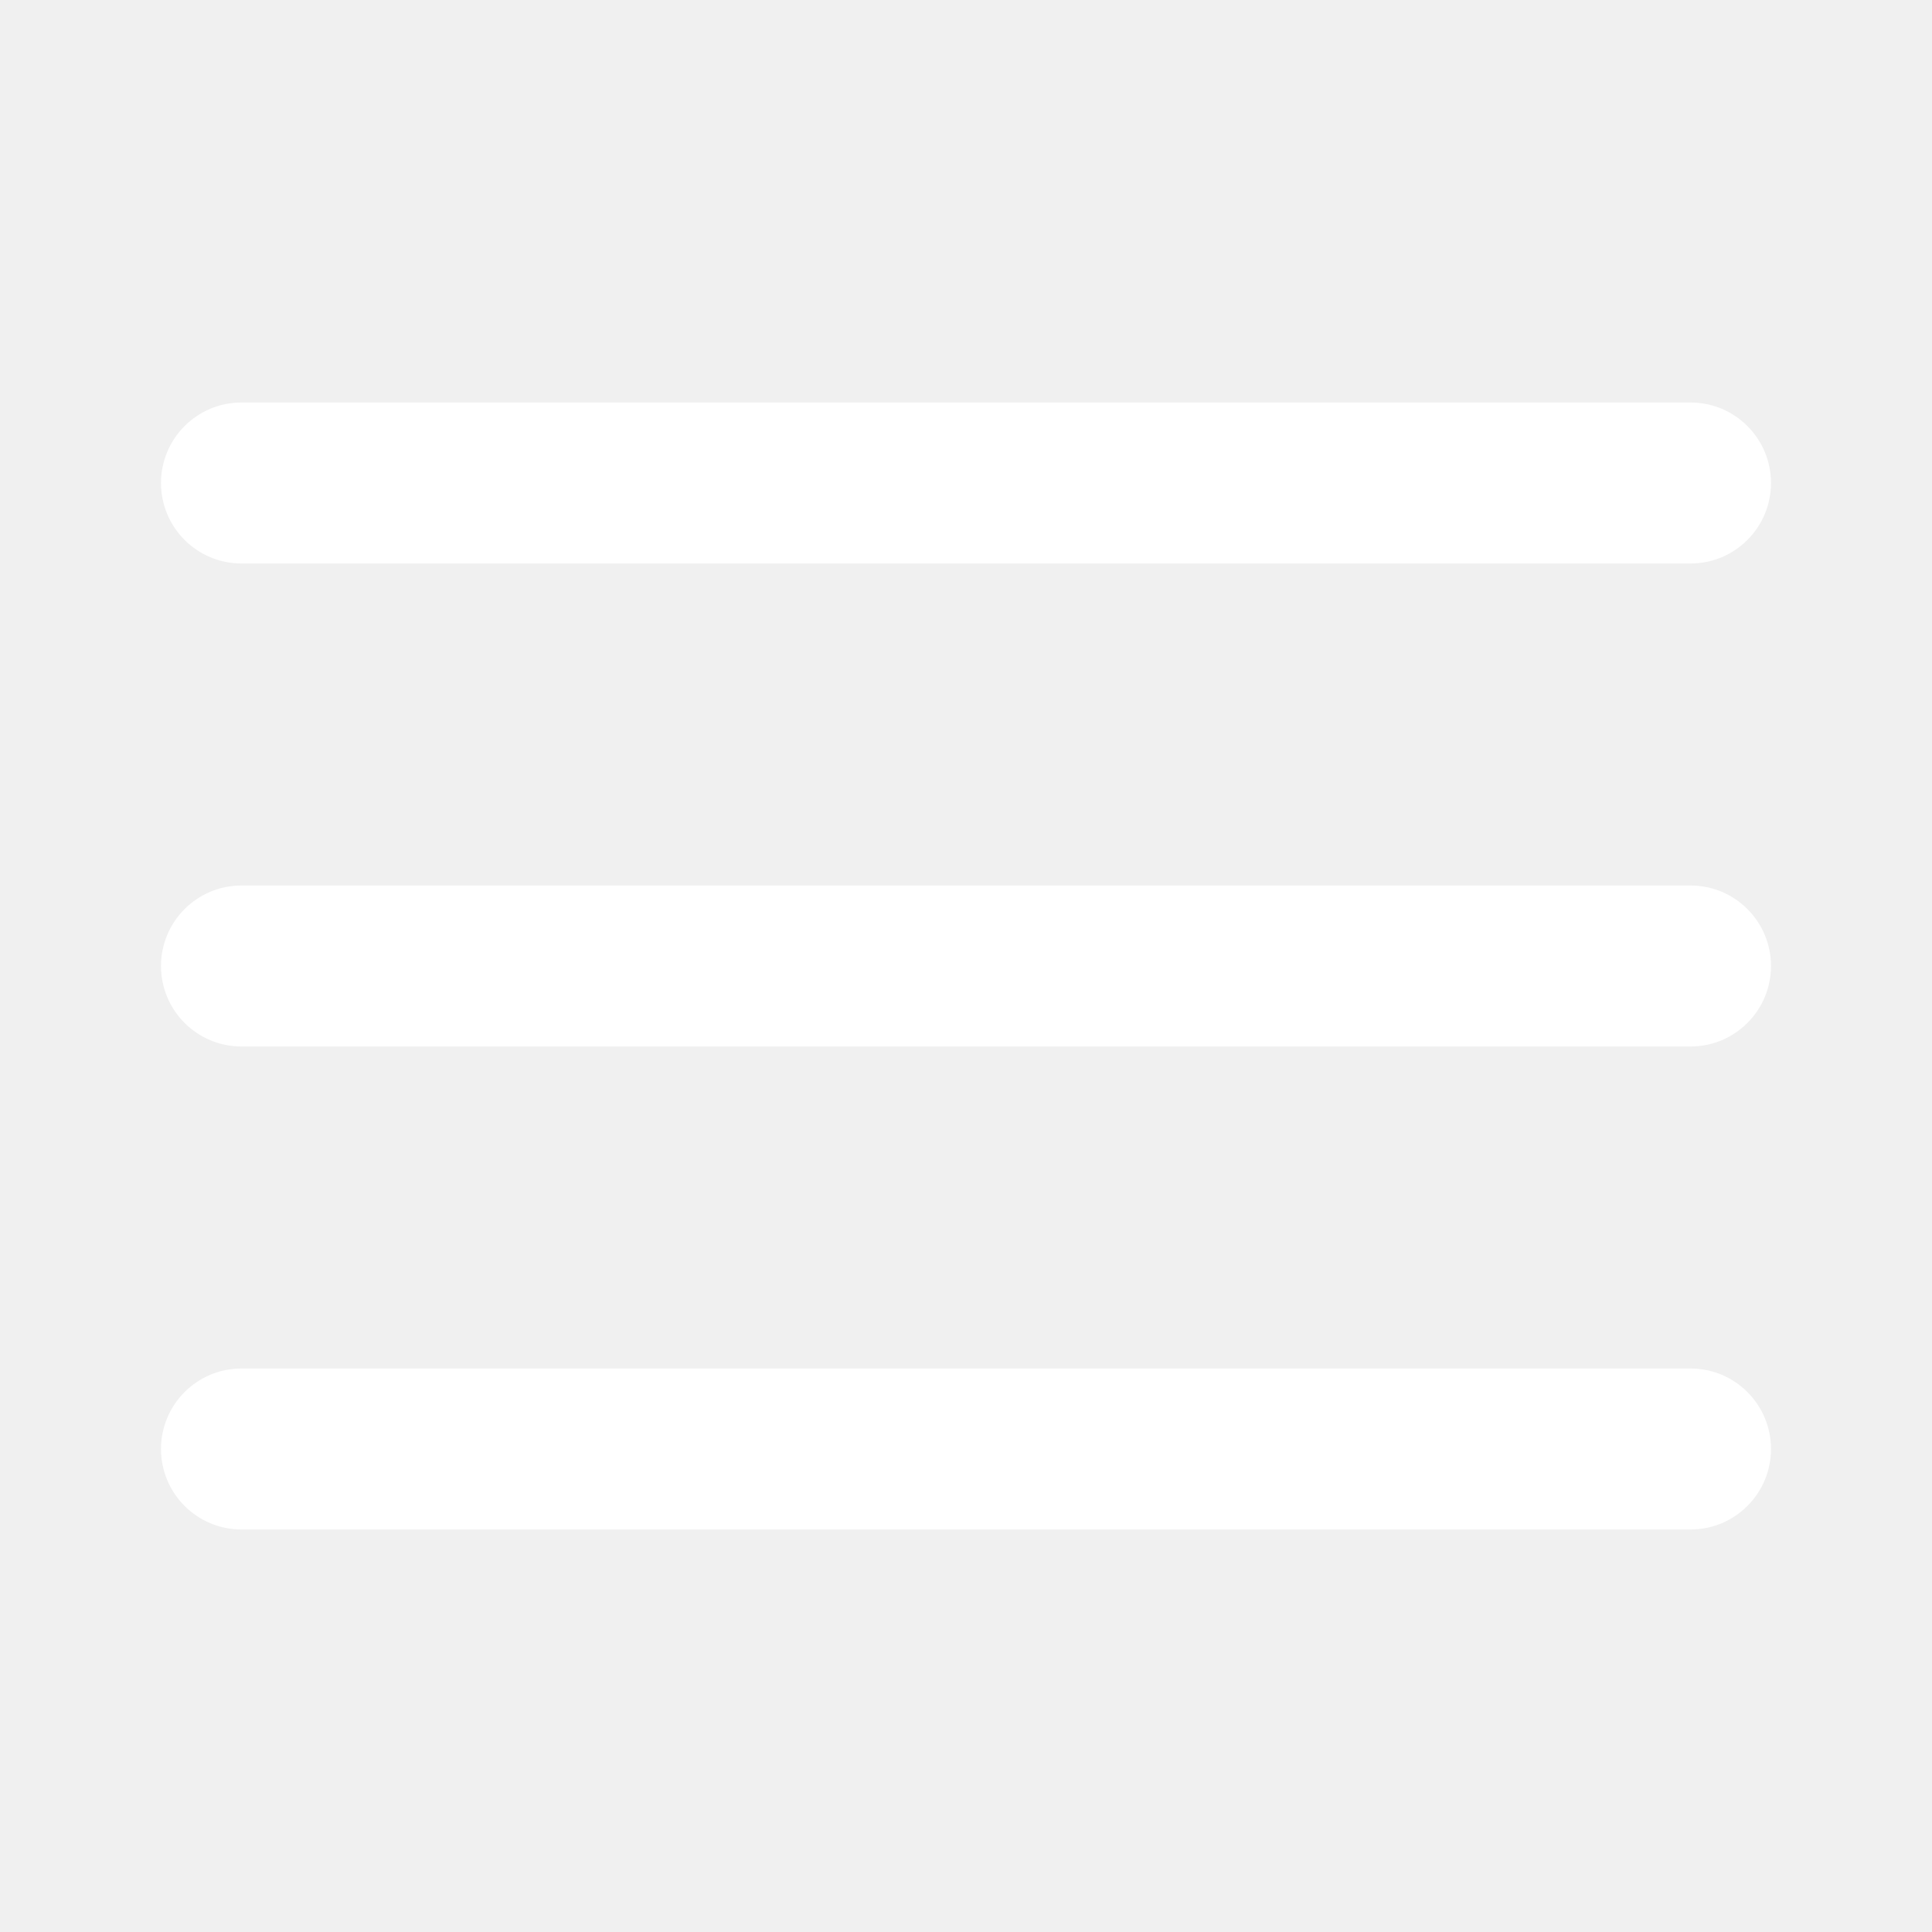
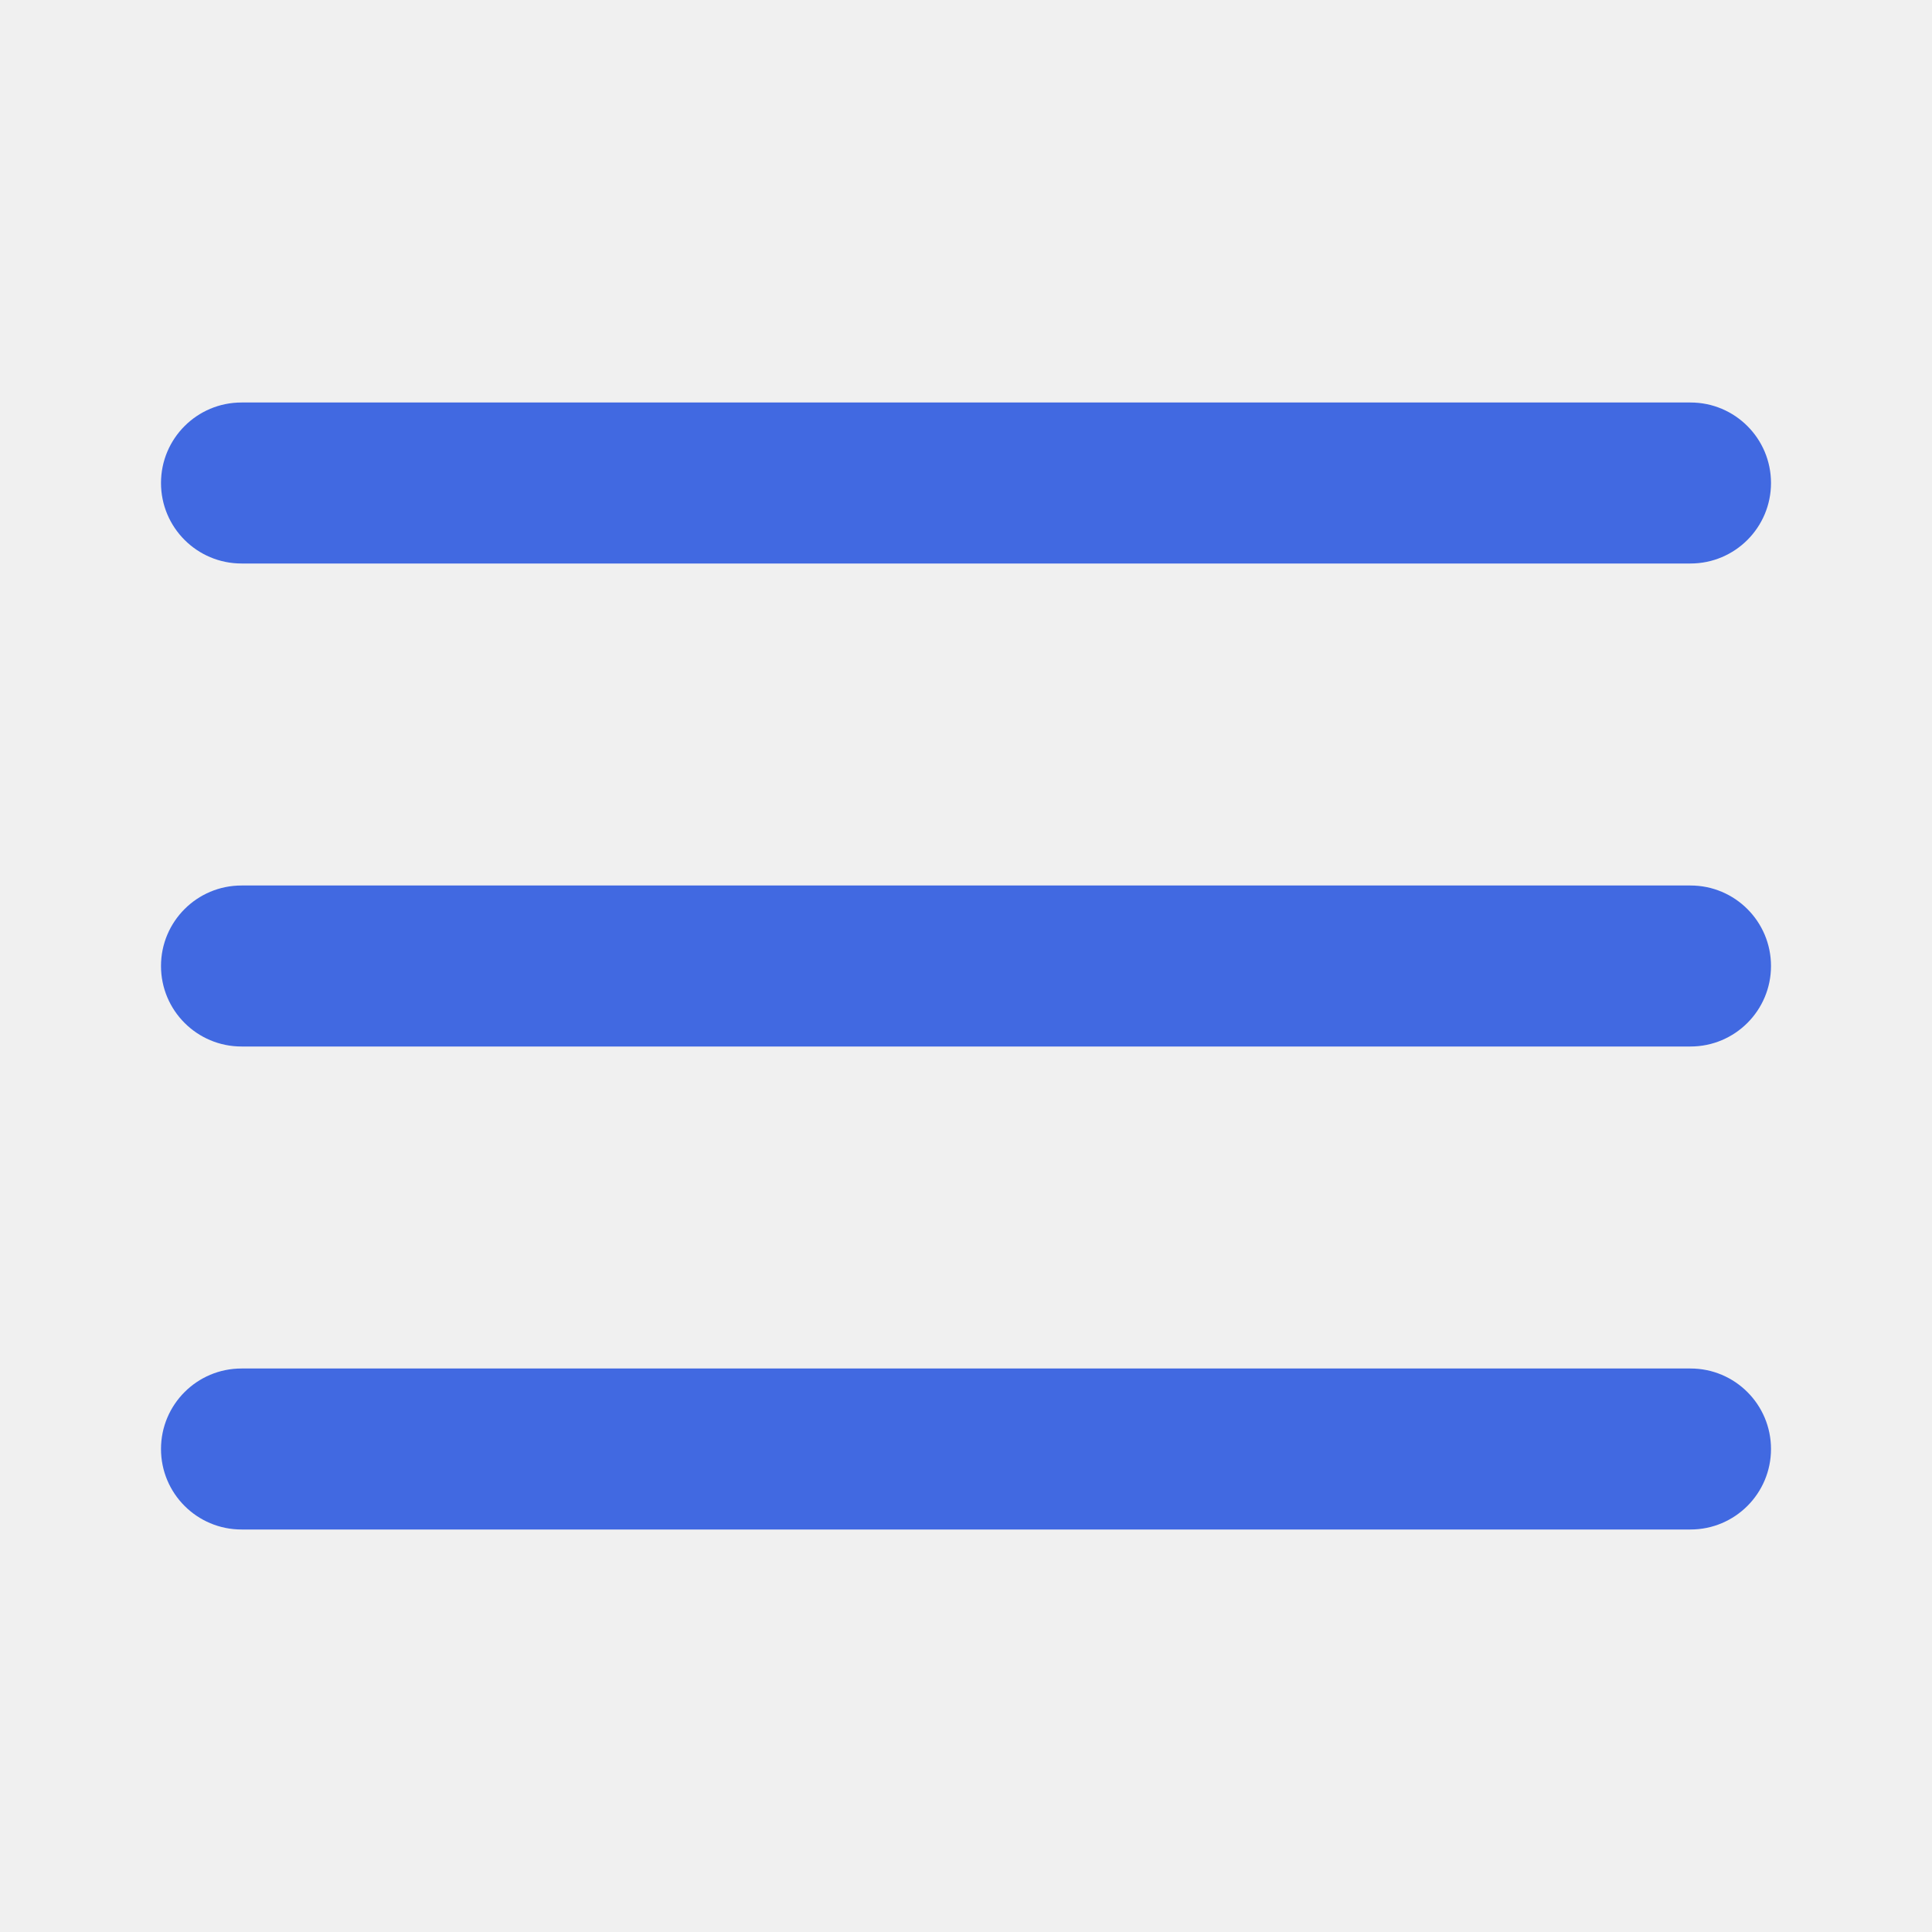
<svg xmlns="http://www.w3.org/2000/svg" viewBox="0 0 24 24" width="24px" height="24px">
-   <path style="line-height:normal;text-indent:0;text-align:start;text-decoration-line:none;text-decoration-style:solid;text-decoration-color:#000;text-transform:none;block-progression:tb;isolation:auto;mix-blend-mode:normal" d="M 3 5 A 1 1 0 1 0 3 7 L 21 7 A 1 1 0 1 0 21 5 L 3 5 z M 3 11 A 1 1 0 1 0 3 13 L 21 13 A 1 1 0 1 0 21 11 L 3 11 z M 3 17 A 1 1 0 1 0 3 19 L 21 19 A 1 1 0 1 0 21 17 L 3 17 z" font-weight="400" font-family="sans-serif" white-space="normal" overflow="visible" fill="#ffffff" />
+   <path style="line-height:normal;text-indent:0;text-align:start;text-decoration-line:none;text-decoration-style:solid;text-decoration-color:#000;text-transform:none;block-progression:tb;isolation:auto;mix-blend-mode:normal" d="M 3 5 A 1 1 0 1 0 3 7 L 21 7 A 1 1 0 1 0 21 5 L 3 5 z M 3 11 A 1 1 0 1 0 3 13 L 21 13 A 1 1 0 1 0 21 11 L 3 11 z M 3 17 A 1 1 0 1 0 3 19 L 21 19 A 1 1 0 1 0 21 17 L 3 17 z" font-weight="400" font-family="sans-serif" white-space="normal" overflow="visible" fill="#4169e1" />
</svg>
